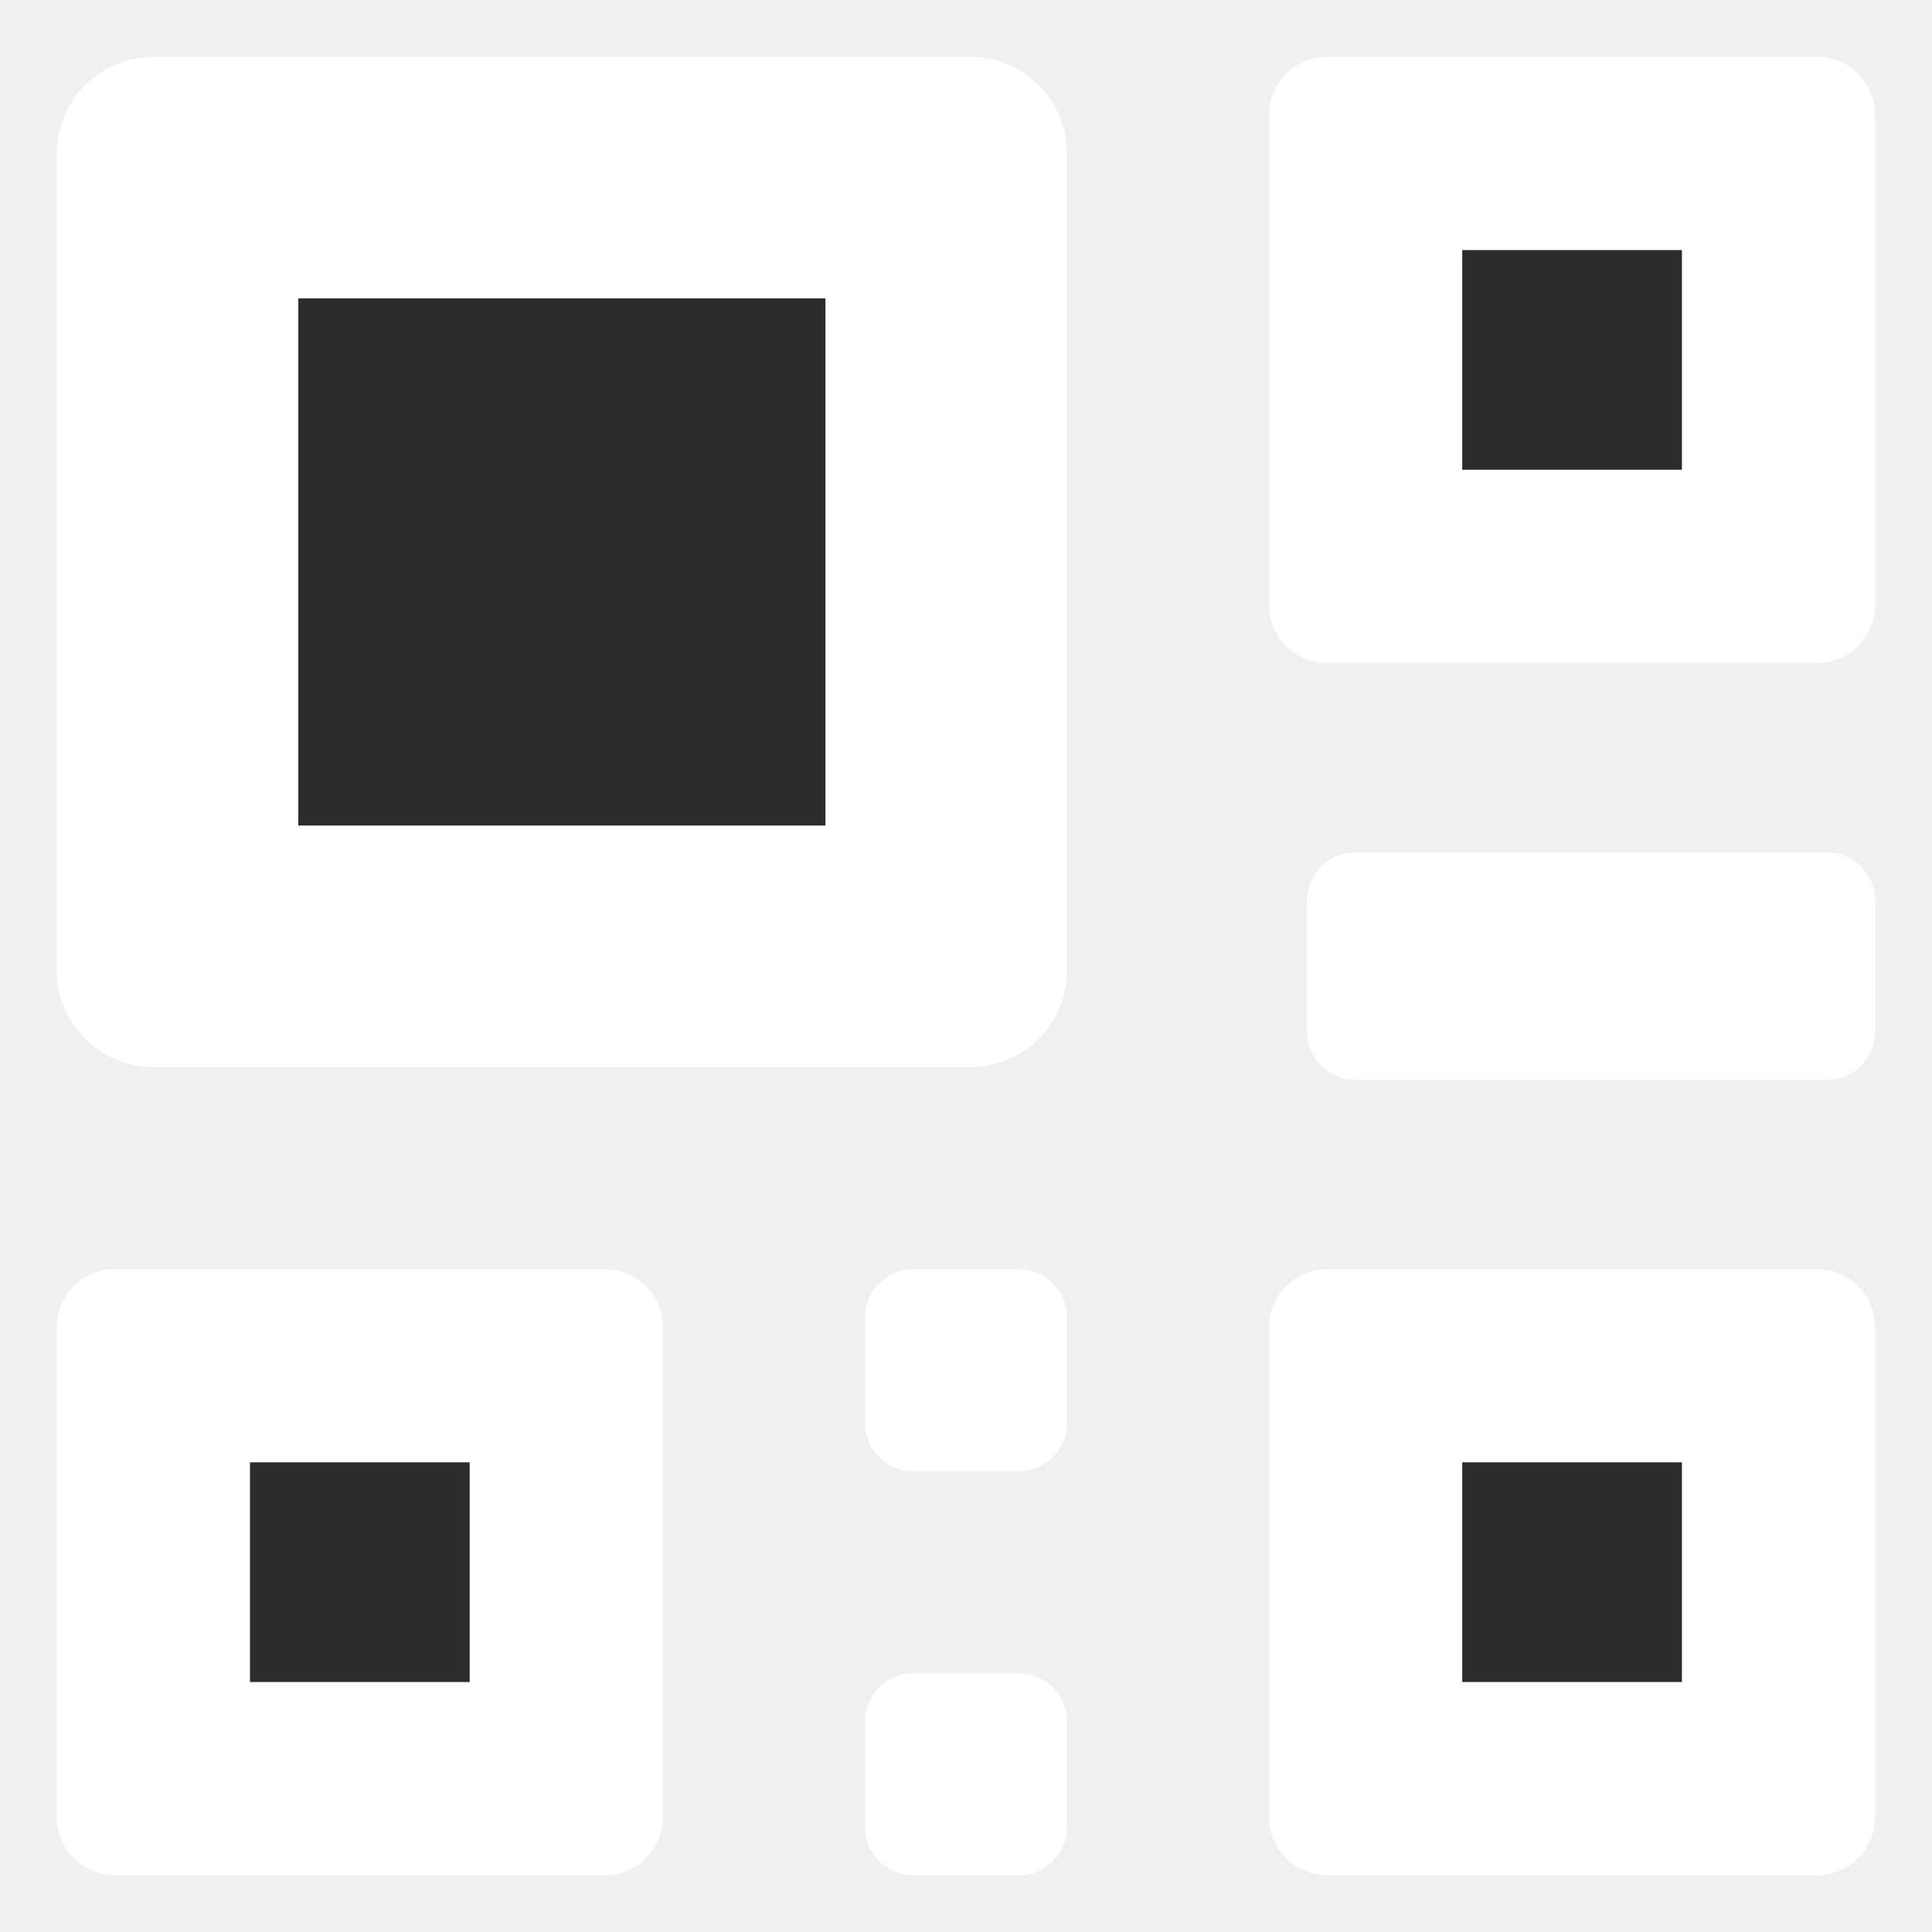
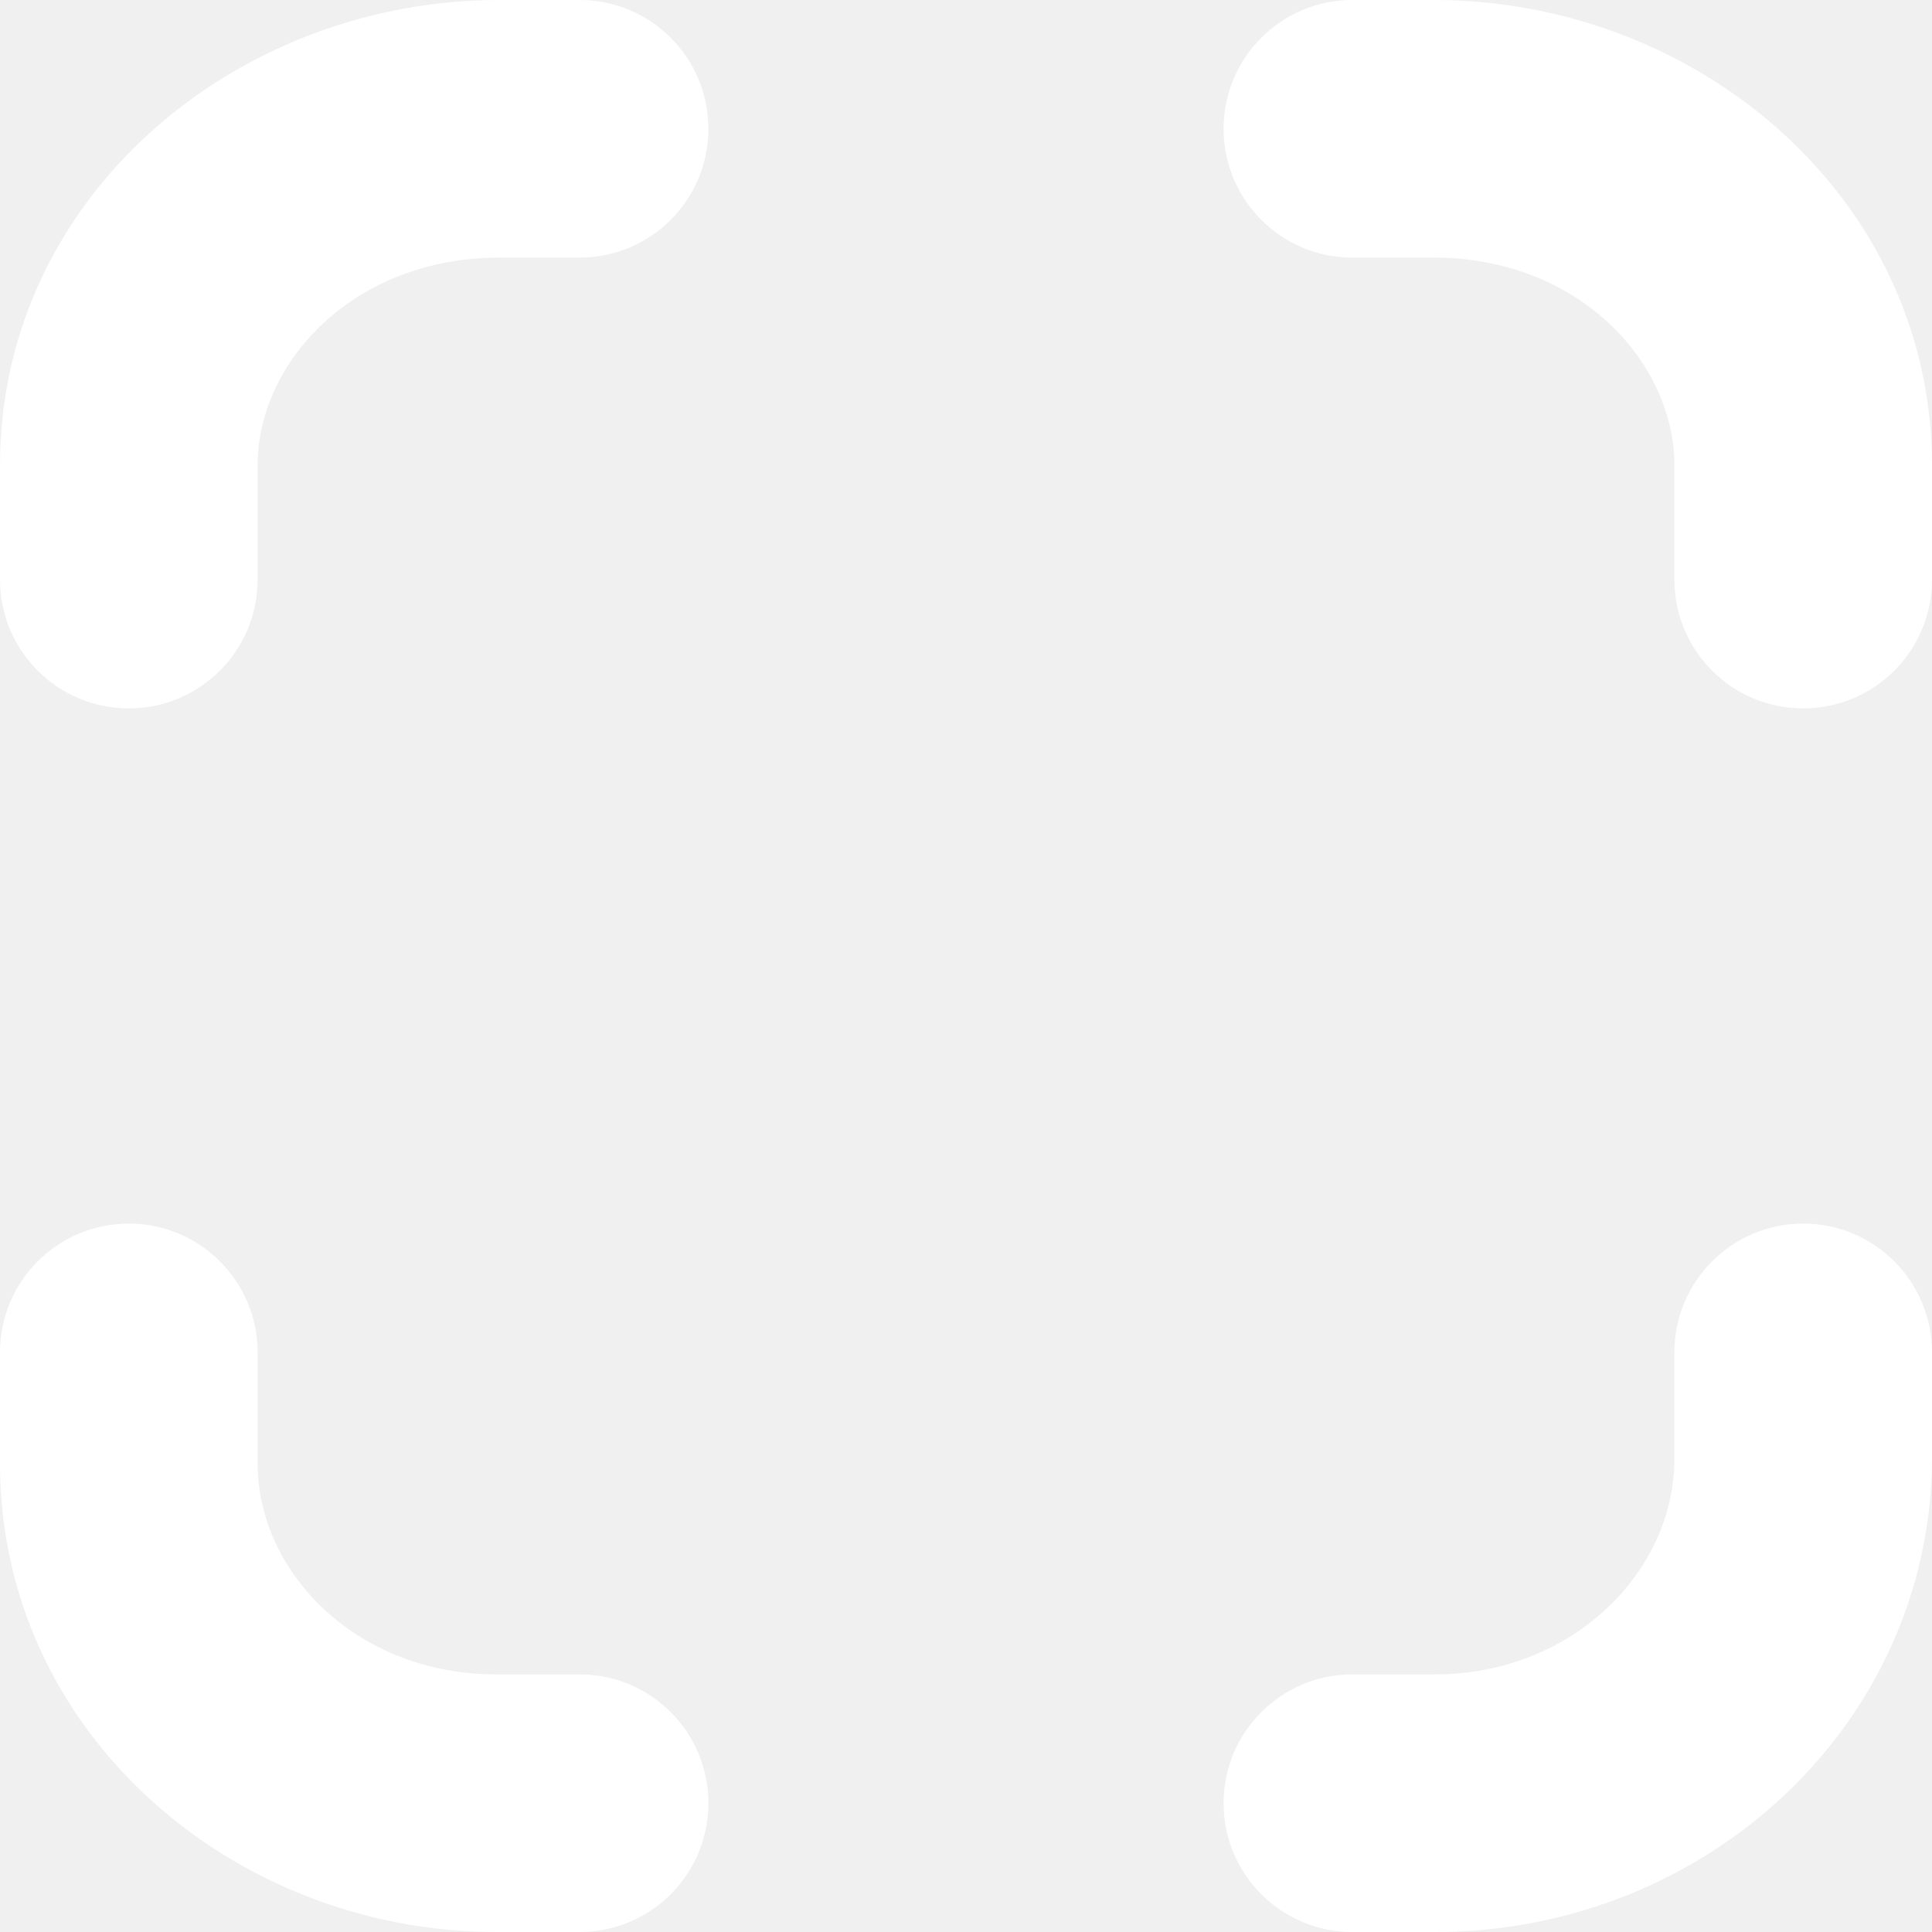
- <svg xmlns="http://www.w3.org/2000/svg" width="20" height="20" viewBox="0 0 20 20" fill="none">
-   <mask id="path-1-inside-1_9394_1617" fill="white">
-     <rect x="0.588" y="0.589" width="10.457" height="10.457" rx="1" />
-   </mask>
-   <rect x="0.588" y="0.589" width="10.457" height="10.457" rx="1" fill="#2D2B2B" stroke="white" stroke-width="5" mask="url(#path-1-inside-1_9394_1617)" />
-   <mask id="path-2-inside-2_9394_1617" fill="white">
-     <rect x="0.588" y="13.138" width="6.274" height="6.274" rx="0.6" />
-   </mask>
-   <rect x="0.588" y="13.138" width="6.274" height="6.274" rx="0.6" fill="#2D2B2B" stroke="white" stroke-width="4" mask="url(#path-2-inside-2_9394_1617)" />
-   <mask id="path-3-inside-3_9394_1617" fill="white">
-     <rect x="13.137" y="0.589" width="6.274" height="6.274" rx="0.6" />
-   </mask>
-   <rect x="13.137" y="0.589" width="6.274" height="6.274" rx="0.6" fill="#2D2B2B" stroke="white" stroke-width="4" mask="url(#path-3-inside-3_9394_1617)" />
-   <mask id="path-4-inside-4_9394_1617" fill="white">
-     <rect x="13.137" y="13.138" width="6.274" height="6.274" rx="0.6" />
-   </mask>
-   <rect x="13.137" y="13.138" width="6.274" height="6.274" rx="0.6" fill="#2D2B2B" stroke="white" stroke-width="4" mask="url(#path-4-inside-4_9394_1617)" />
-   <rect x="8.955" y="17.322" width="2.091" height="2.091" rx="0.5" fill="white" />
-   <rect x="19.412" y="8.824" width="2.353" height="5.882" rx="0.5" transform="rotate(90 19.4116 8.82422)" fill="white" />
-   <rect x="8.955" y="13.138" width="2.091" height="2.091" rx="0.5" fill="white" />
+ <svg xmlns="http://www.w3.org/2000/svg" width="30" height="30" viewBox="0 0 30 30" fill="none">
+   <path fill-rule="evenodd" clip-rule="evenodd" d="M21 2H22.265C25.432 2 28 4.342 28 7.23V9M28 21V22.634C28 23.051 27.949 23.457 27.853 23.847C27.268 26.226 24.997 28 22.285 28H21M9 28H7.71C4.556 28 2 25.639 2 22.727V21M2 9V7.227C2 4.34 4.575 2 7.752 2H9" fill="#D8D8D8" fill-opacity="0.01" />
+   <path d="M21 0C19.895 0 19 0.895 19 2C19 3.105 19.895 4 21 4V0ZM26 9C26 10.105 26.895 11 28 11C29.105 11 30 10.105 30 9H26ZM30 21C30 19.895 29.105 19 28 19C26.895 19 26 19.895 26 21H30ZM28 22.634H26H28ZM27.853 23.847L25.911 23.369L27.853 23.847ZM22.285 28V30V28ZM21 26C19.895 26 19 26.895 19 28C19 29.105 19.895 30 21 30V26ZM9 30C10.105 30 11 29.105 11 28C11 26.895 10.105 26 9 26V30ZM4 21C4 19.895 3.105 19 2 19C0.895 19 0 19.895 0 21H4ZM0 9C0 10.105 0.895 11 2 11C3.105 11 4 10.105 4 9H0ZM9 4C10.105 4 11 3.105 11 2C11 0.895 10.105 0 9 0V4ZM21 4H22.265V0H21V4ZM22.265 4C24.505 4 26 5.616 26 7.23H30C30 3.068 26.36 0 22.265 0V4ZM26 7.23V9H30V7.23H26ZM26 21V22.634H30V21H26ZM26 22.634C26 22.888 25.969 23.134 25.911 23.369L29.795 24.325C29.929 23.78 30 23.214 30 22.634H26ZM25.911 23.369C25.559 24.798 24.136 26 22.285 26V30C25.858 30 28.976 27.654 29.795 24.325L25.911 23.369ZM22.285 26H21V30H22.285V26ZM9 26H7.71V30H9V26ZM7.71 26C5.508 26 4 24.388 4 22.727H0C0 26.891 3.604 30 7.71 30V26ZM4 22.727V21H0V22.727H4ZM4 9V7.227H0V9H4ZM4 7.227C4 5.62 5.495 4 7.752 4V0C3.655 0 0 3.06 0 7.227H4ZM7.752 4H9V0H7.752V4Z" fill="white" />
</svg>
